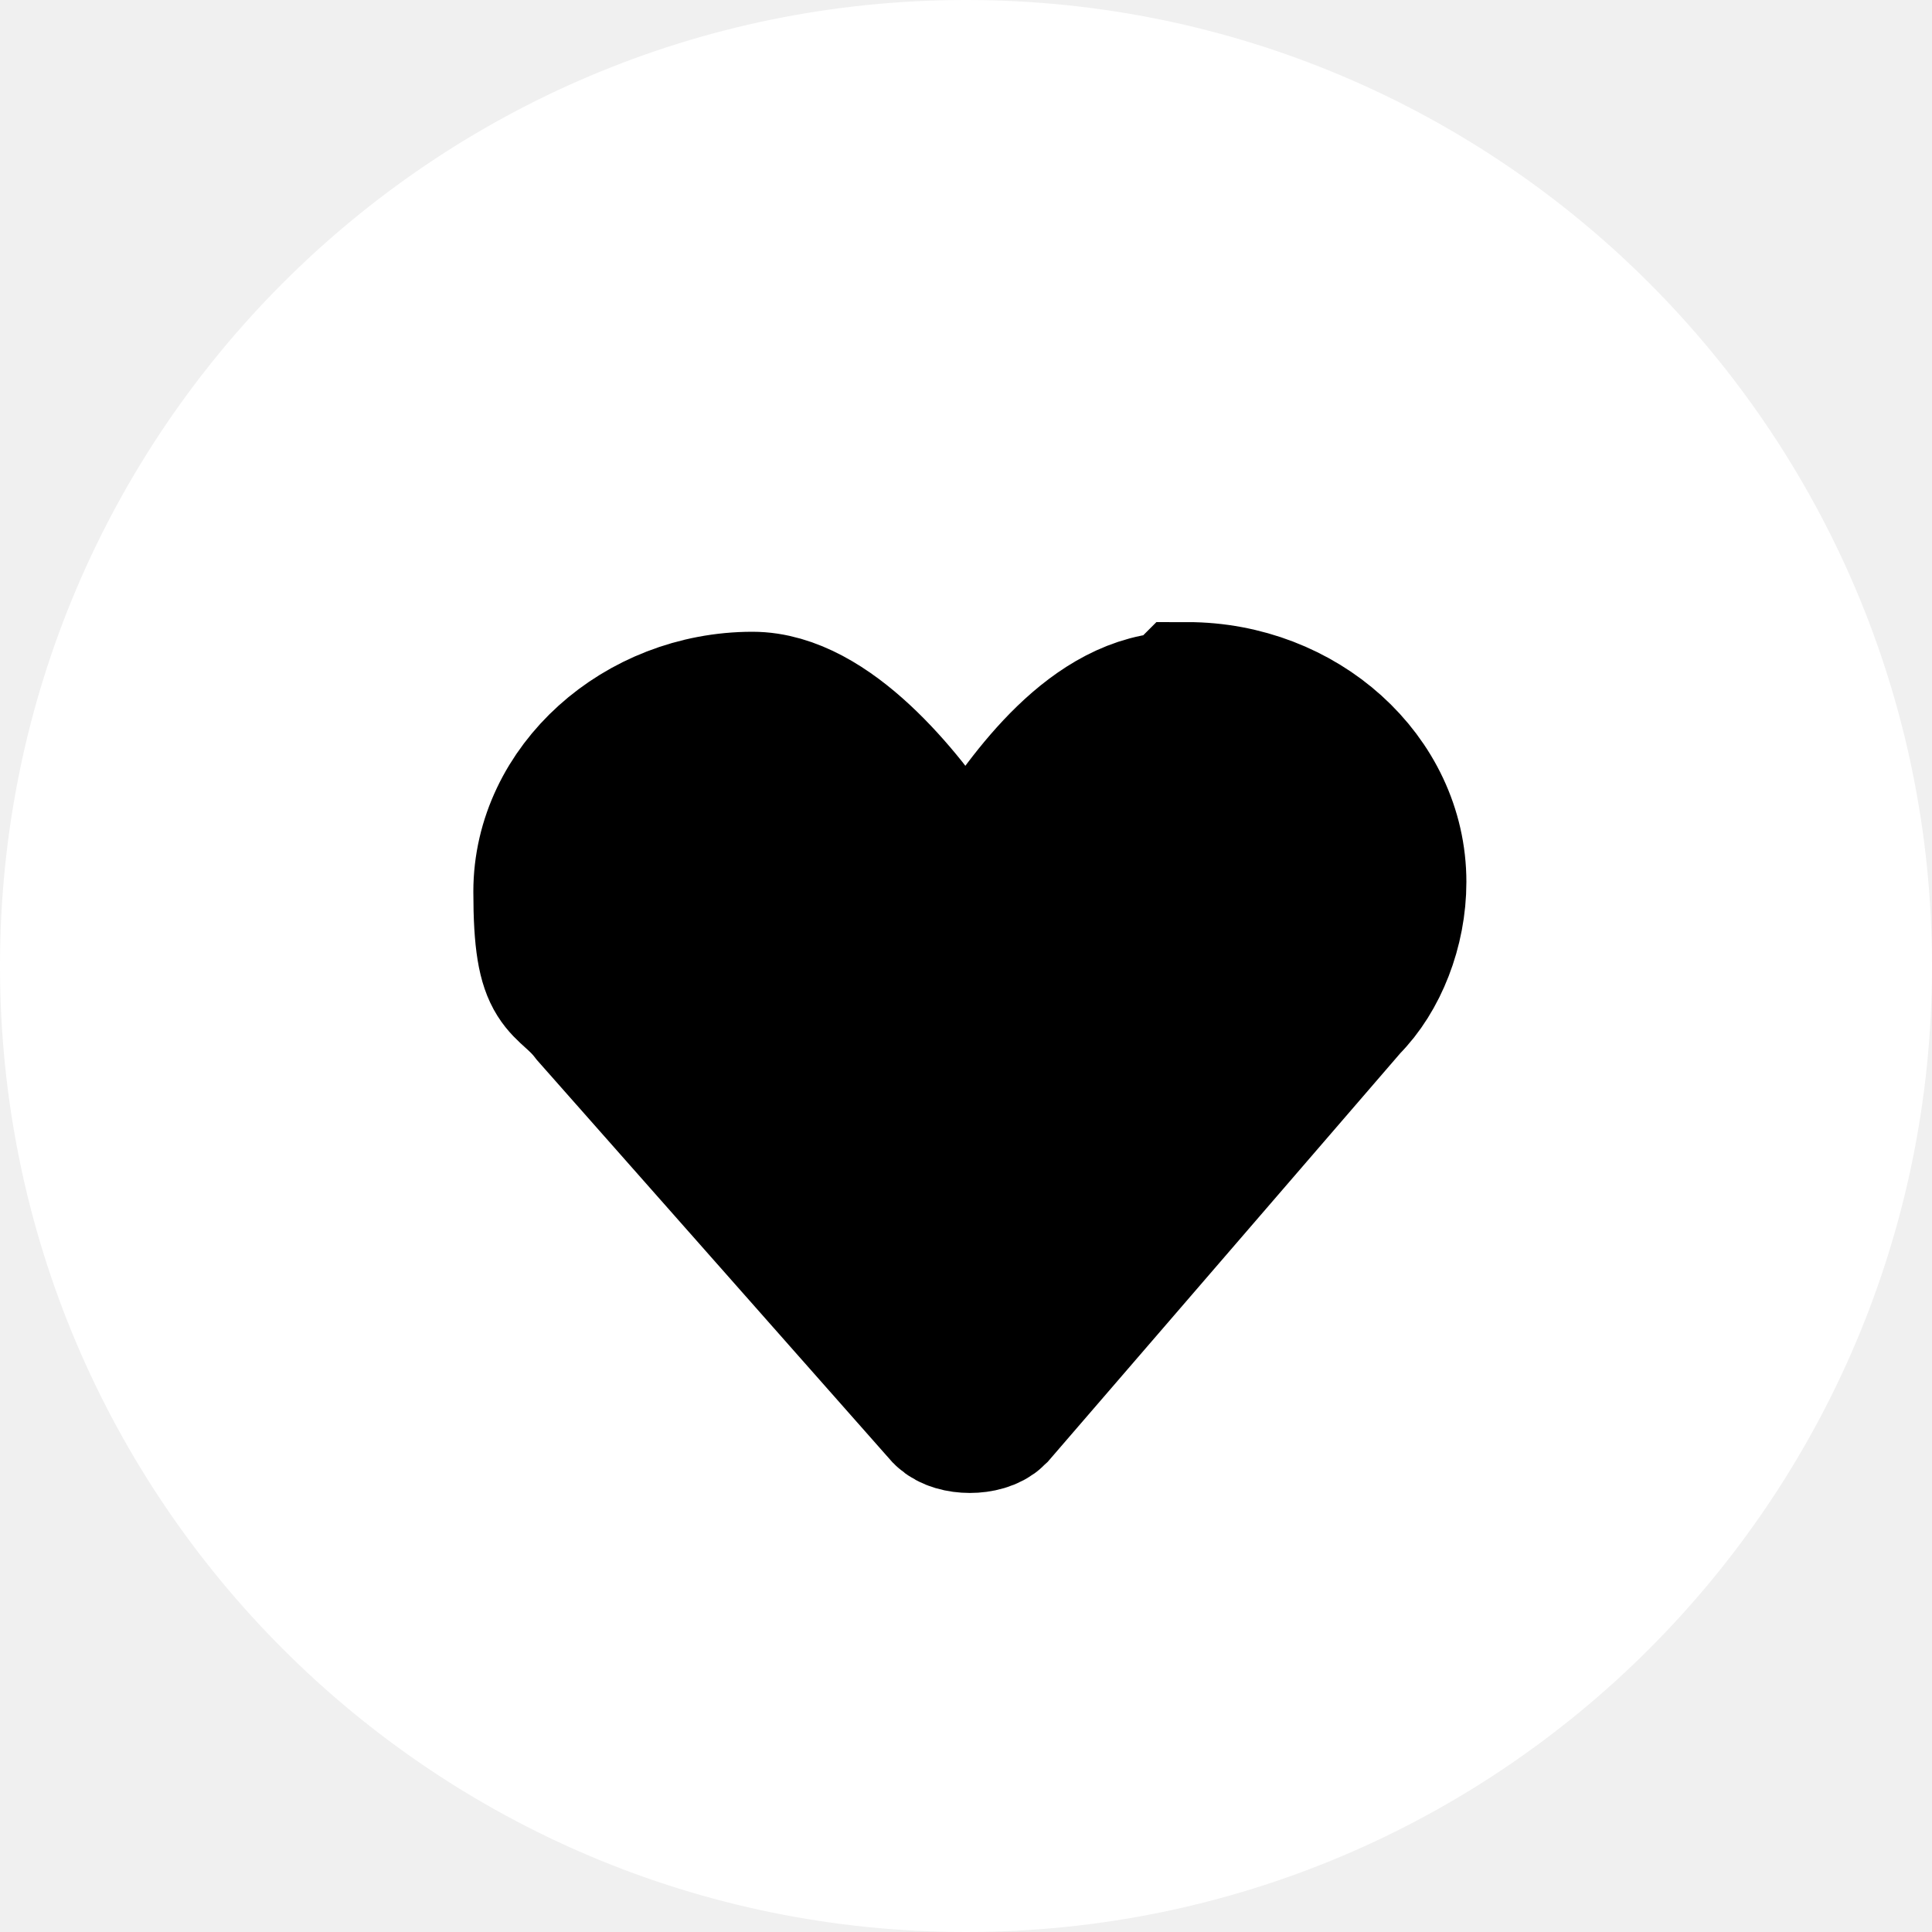
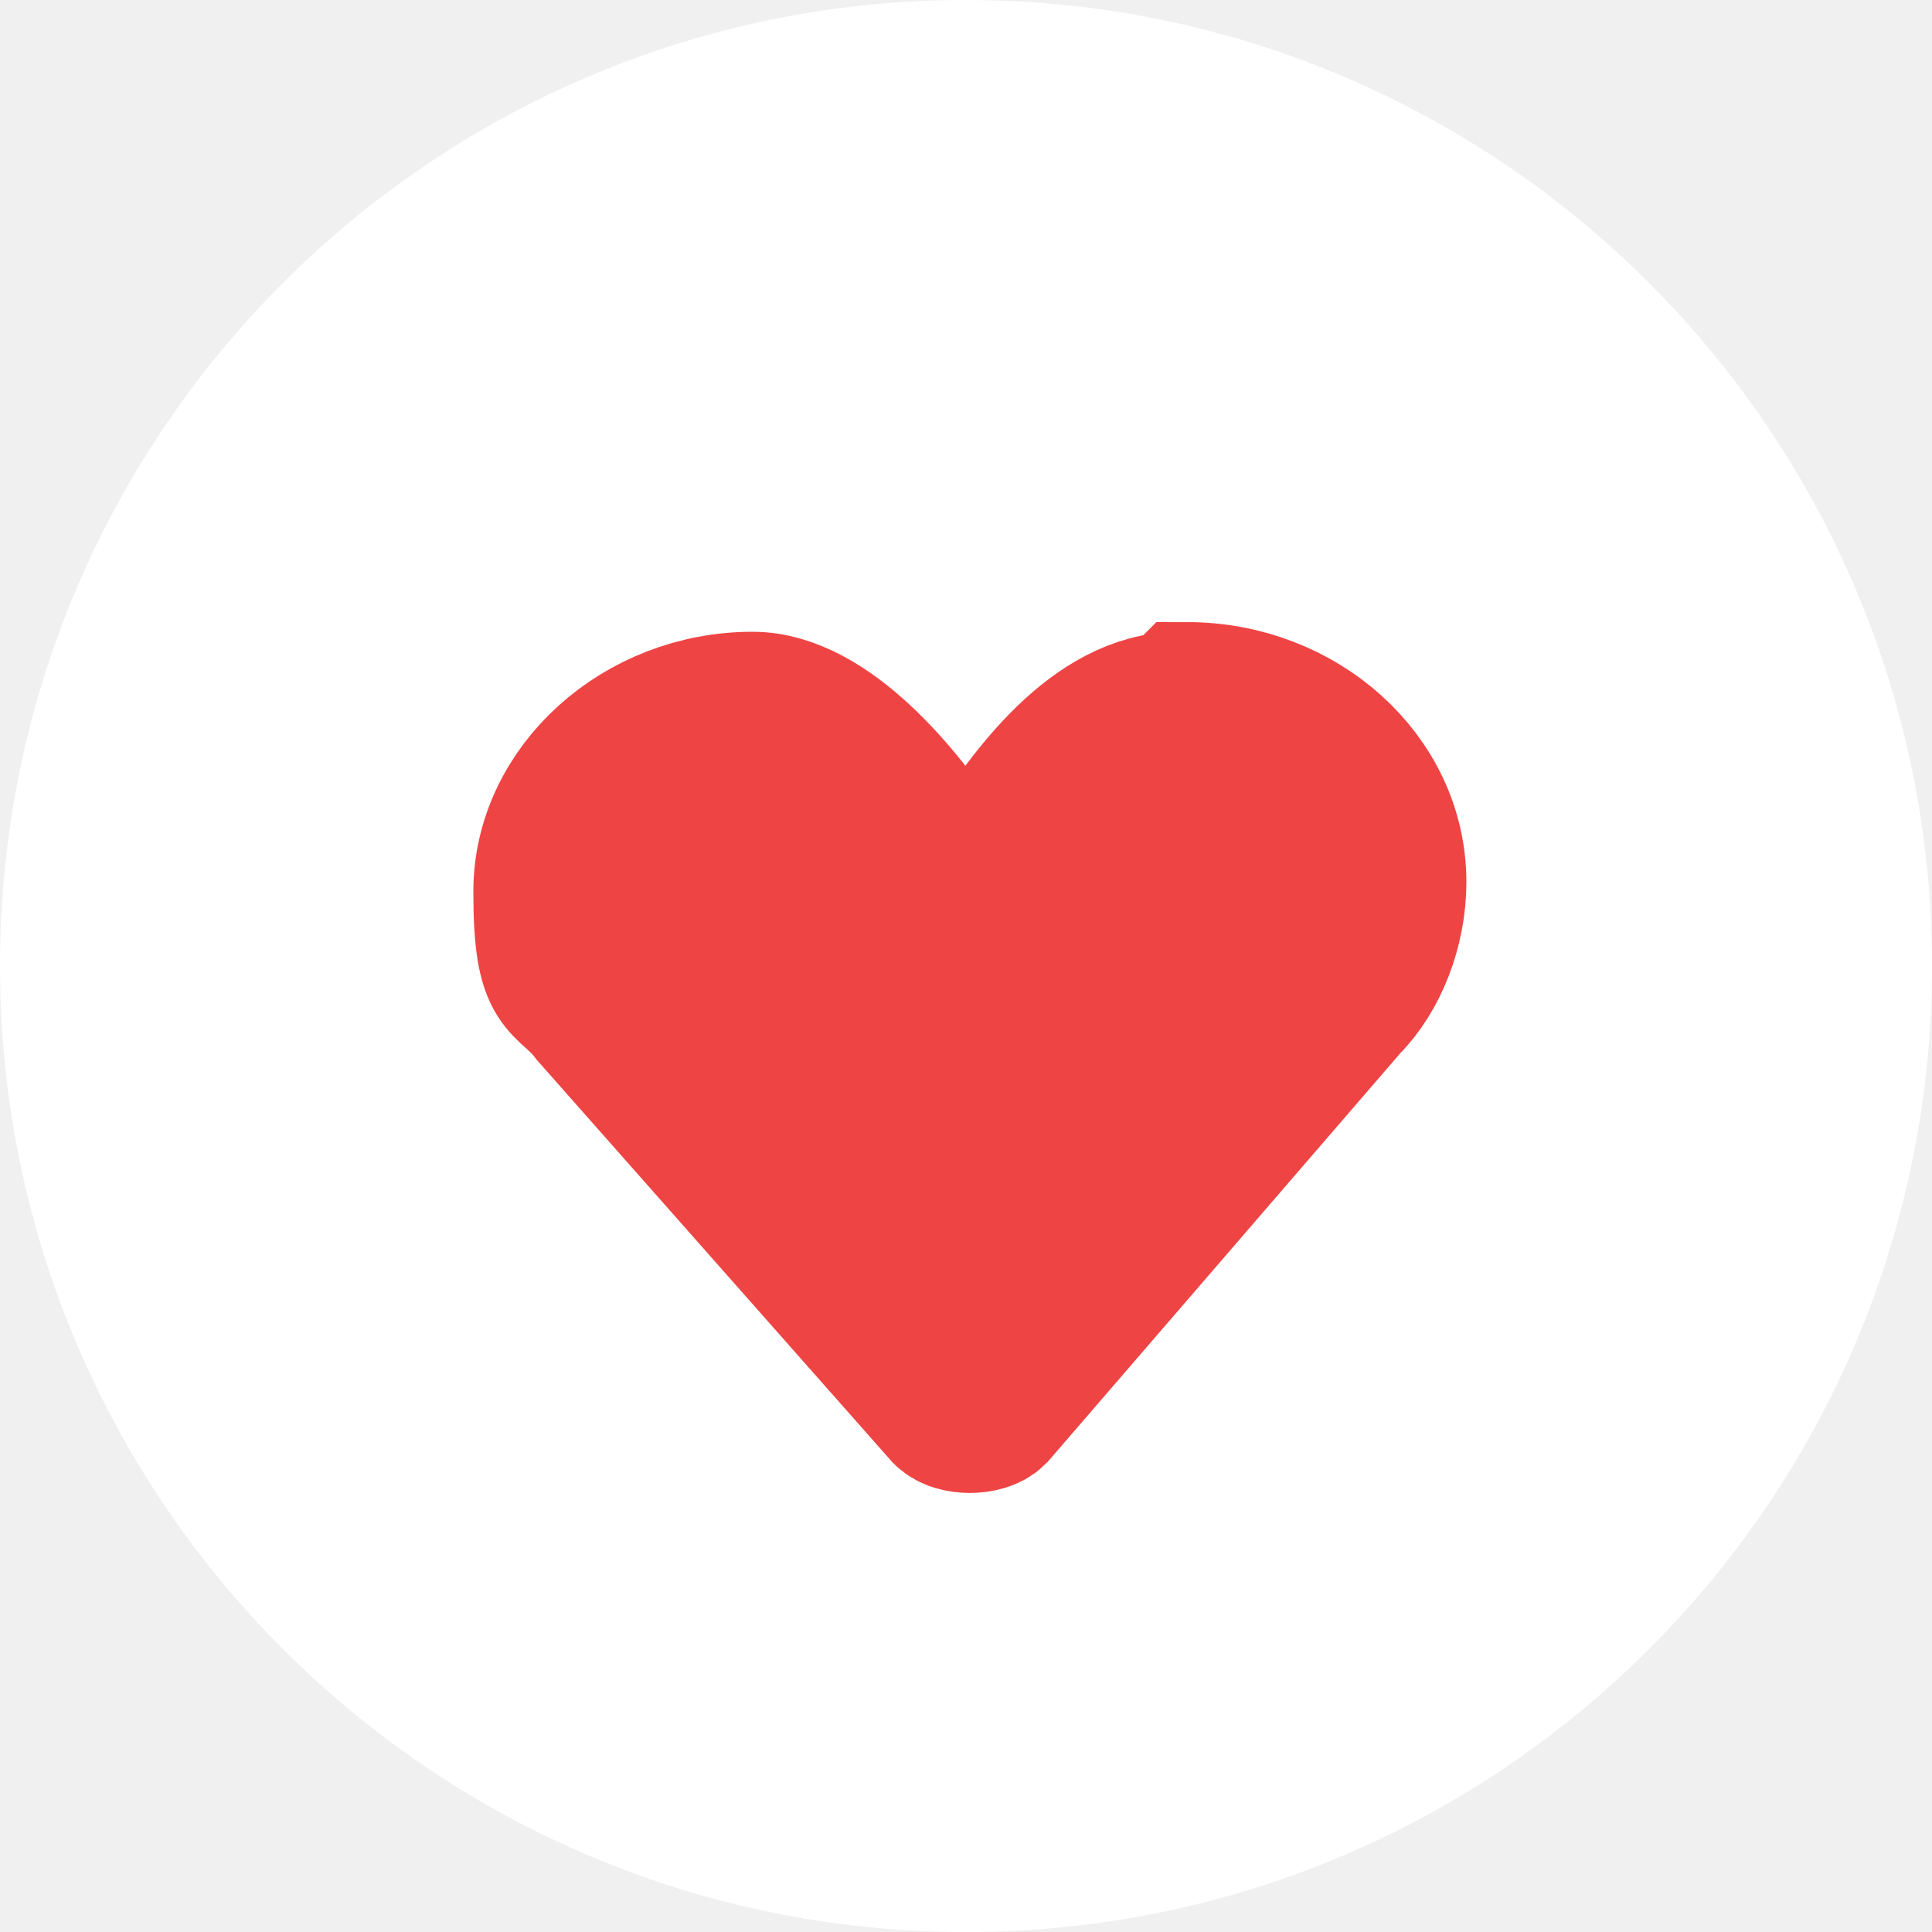
<svg xmlns="http://www.w3.org/2000/svg" id="b" data-name="Layer 2" viewBox="0 0 20 20">
  <defs>
    <style>
      .e {
        fill: #fff;
      }

      .f {
-         stroke: #000;
+         fill: #ef4444;
+         stroke: #ef4444;
        stroke-miterlimit: 10;
        stroke-width: 1.54px;
      }
    </style>
  </defs>
  <g id="c" data-name="Layer 2">
    <g id="d" data-name="Heart-outline">
      <circle class="e" cx="10" cy="10" r="10" />
      <path class="f" d="M12.21,7.31c-.87,0-1.54.96-1.92,1.54s-.38.19-.58,0c-.38-.58-1.15-1.54-1.92-1.54-1.15,0-2.12.87-2.12,1.92s.19.87.48,1.25l3.65,4.13c.1.1.38.1.48,0l3.65-4.23c.29-.29.48-.77.48-1.25,0-1.06-.96-1.92-2.12-1.92l-.1.1Z" />
    </g>
  </g>
</svg>
